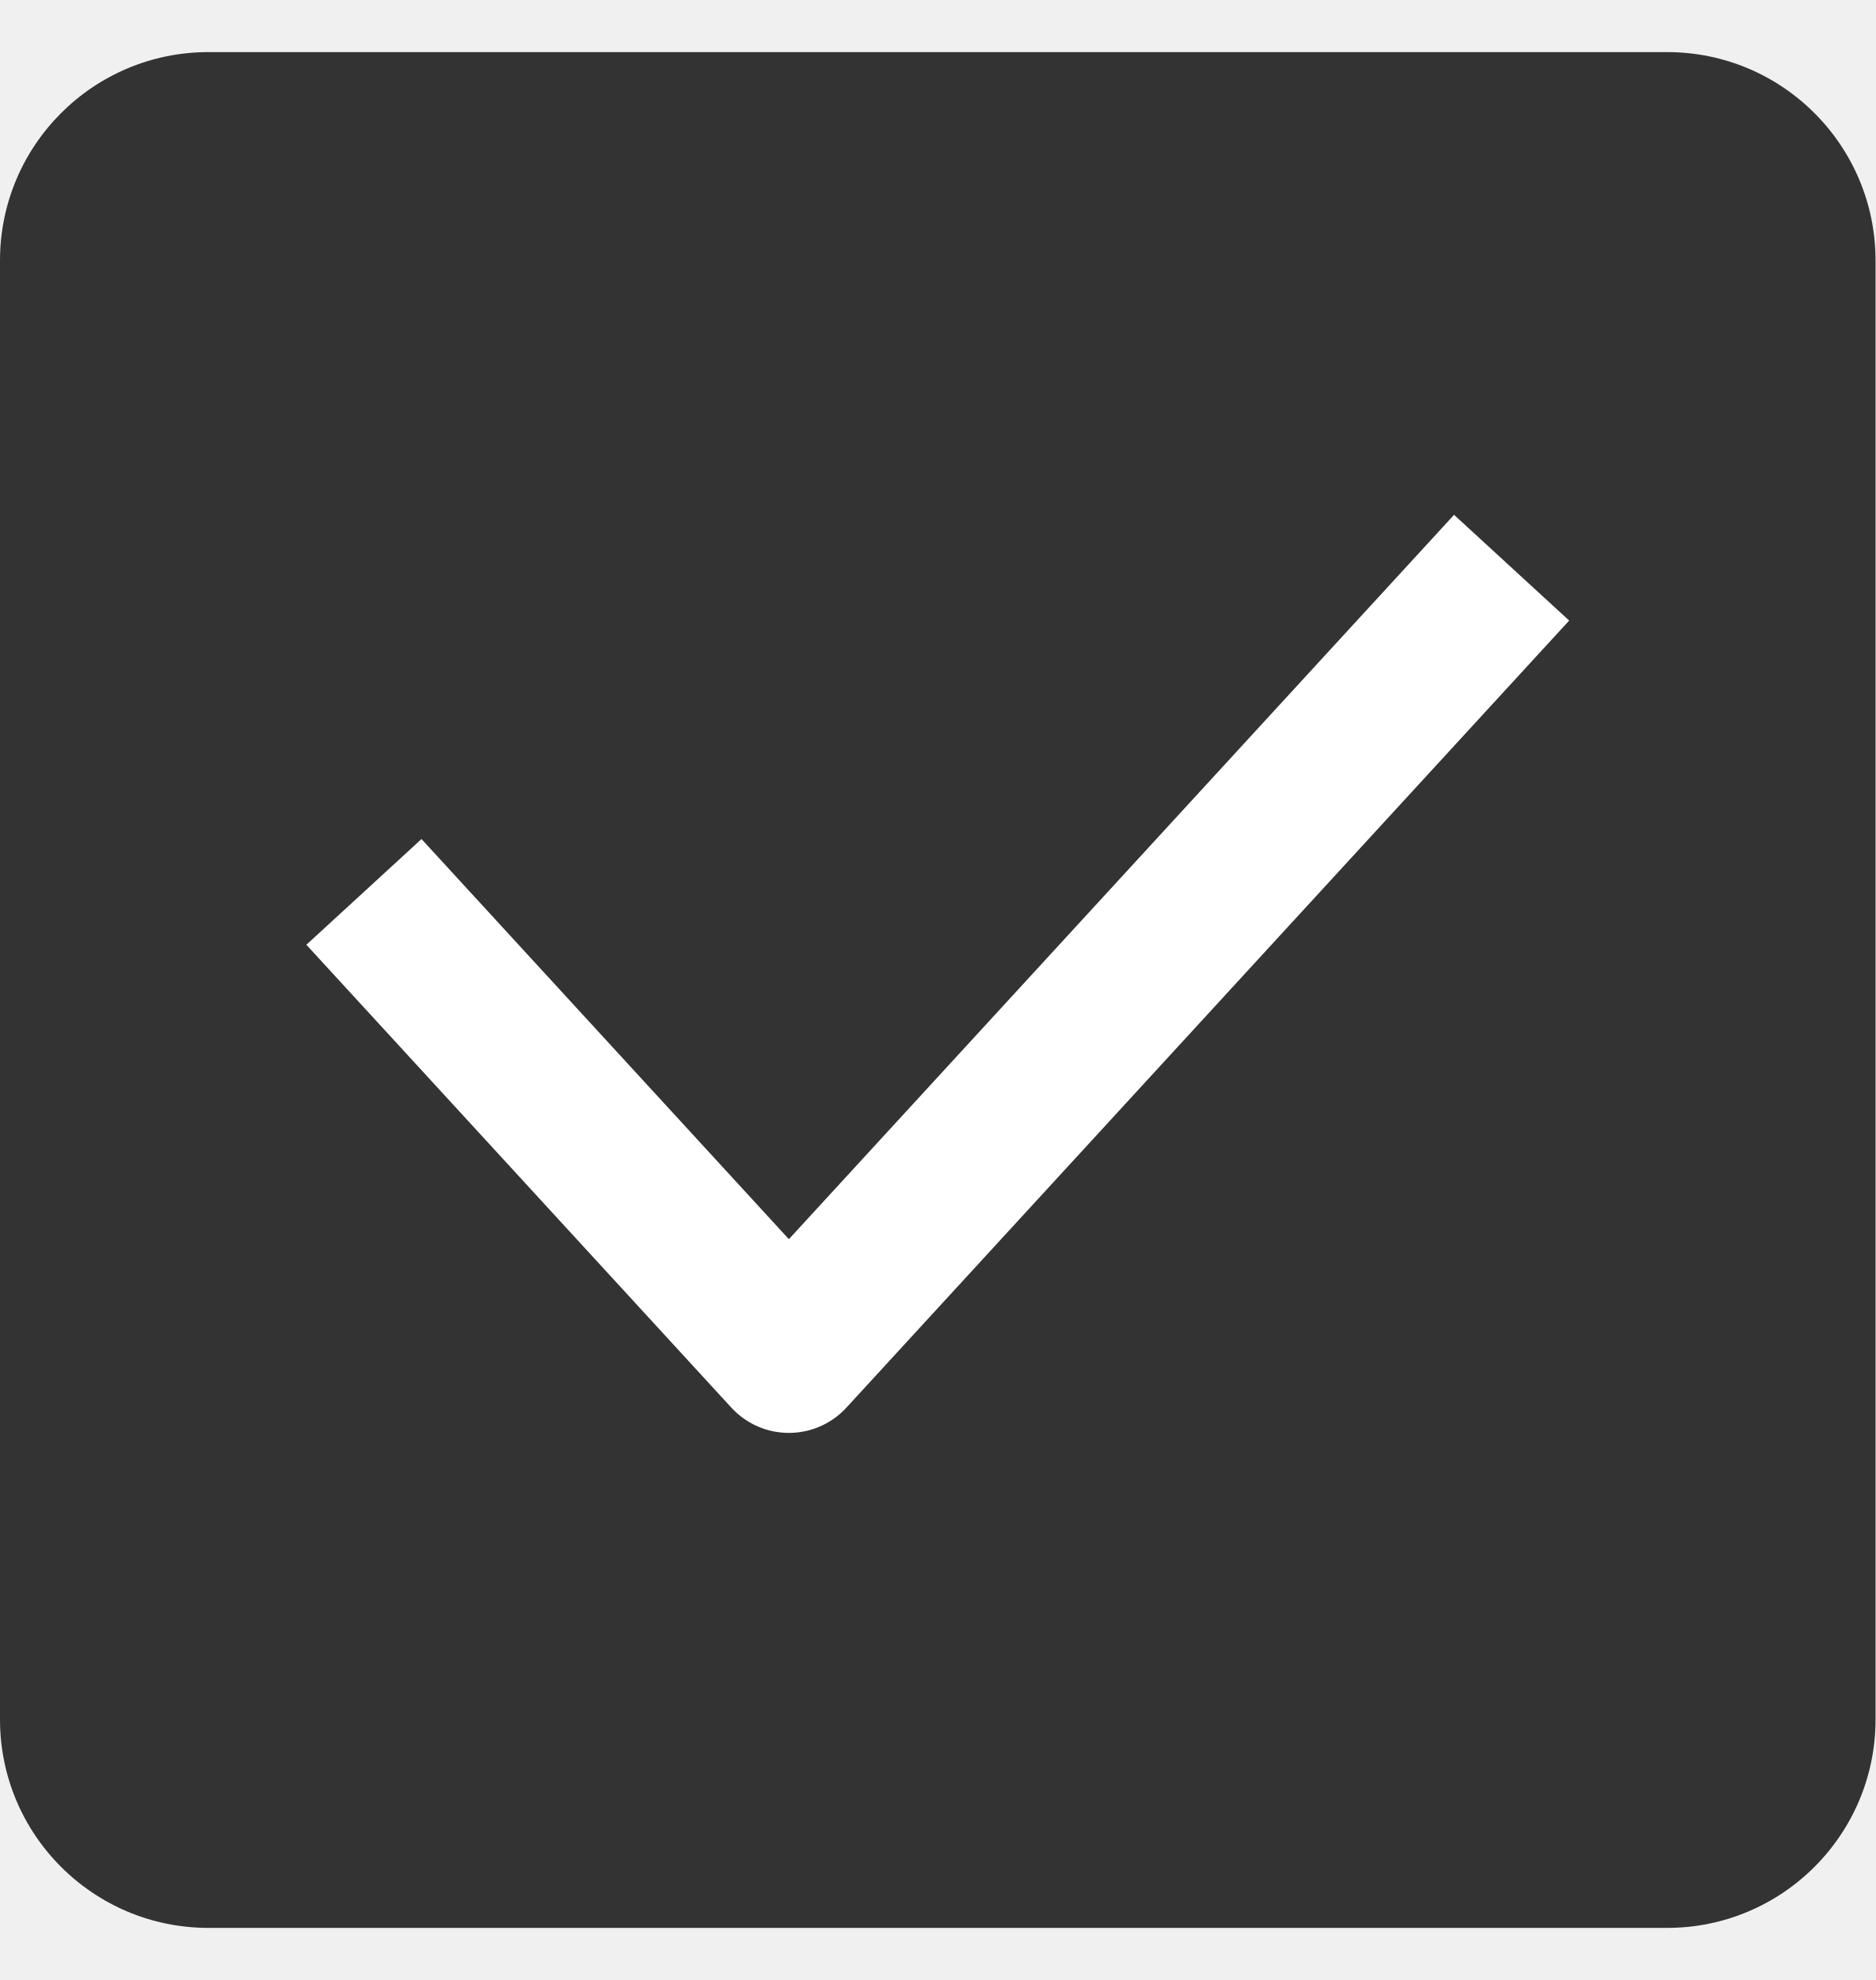
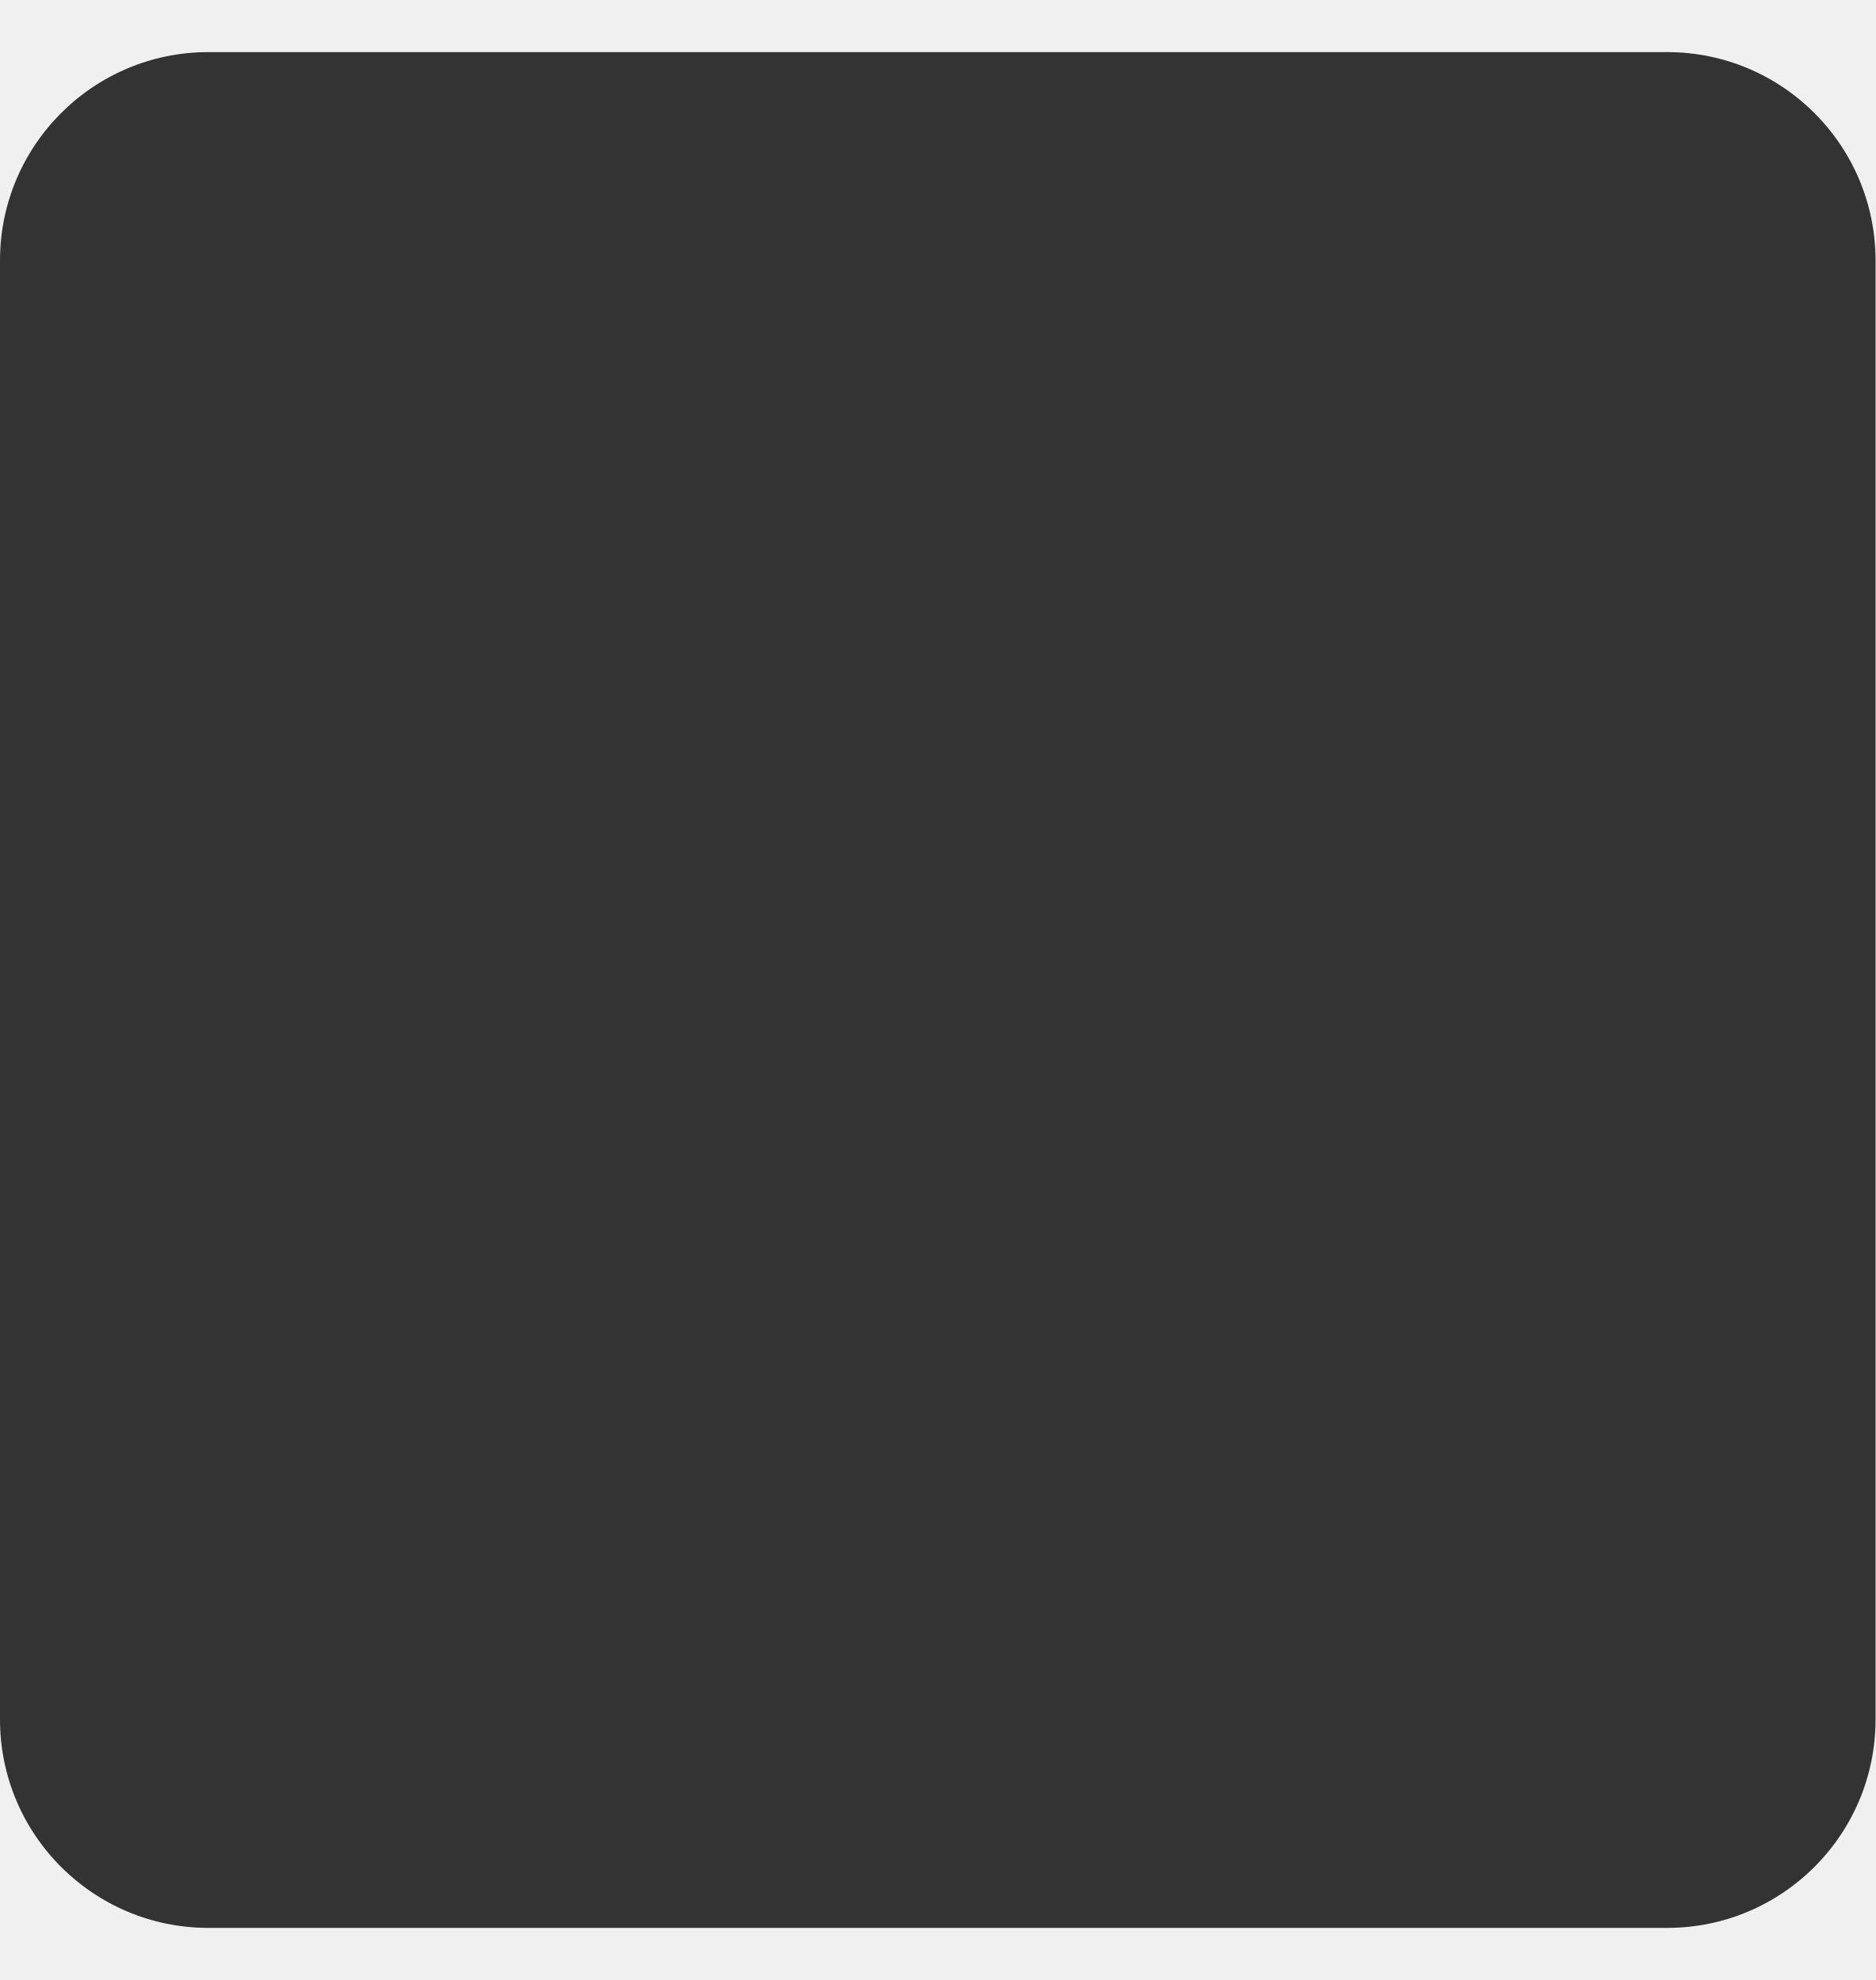
- <svg xmlns="http://www.w3.org/2000/svg" width="18" height="19" viewBox="0 0 18 19" fill="none">
-   <rect y="0.5" width="18" height="18" rx="2" fill="#333333" />
-   <path d="M4 9.111L7.571 13L14 6" stroke="white" stroke-width="1.5" stroke-linecap="square" stroke-linejoin="round" />
+ <svg xmlns="http://www.w3.org/2000/svg" fill="none" height="19" viewBox="0 0 18 19" width="18">
+   <path d="M4 9.111L7.571 13L14 6" stroke="white" stroke-linecap="square" stroke-linejoin="round" stroke-width="1.5" />
+   <rect fill="#333333" height="18" rx="2" width="18" y="0.5" />
</svg>
